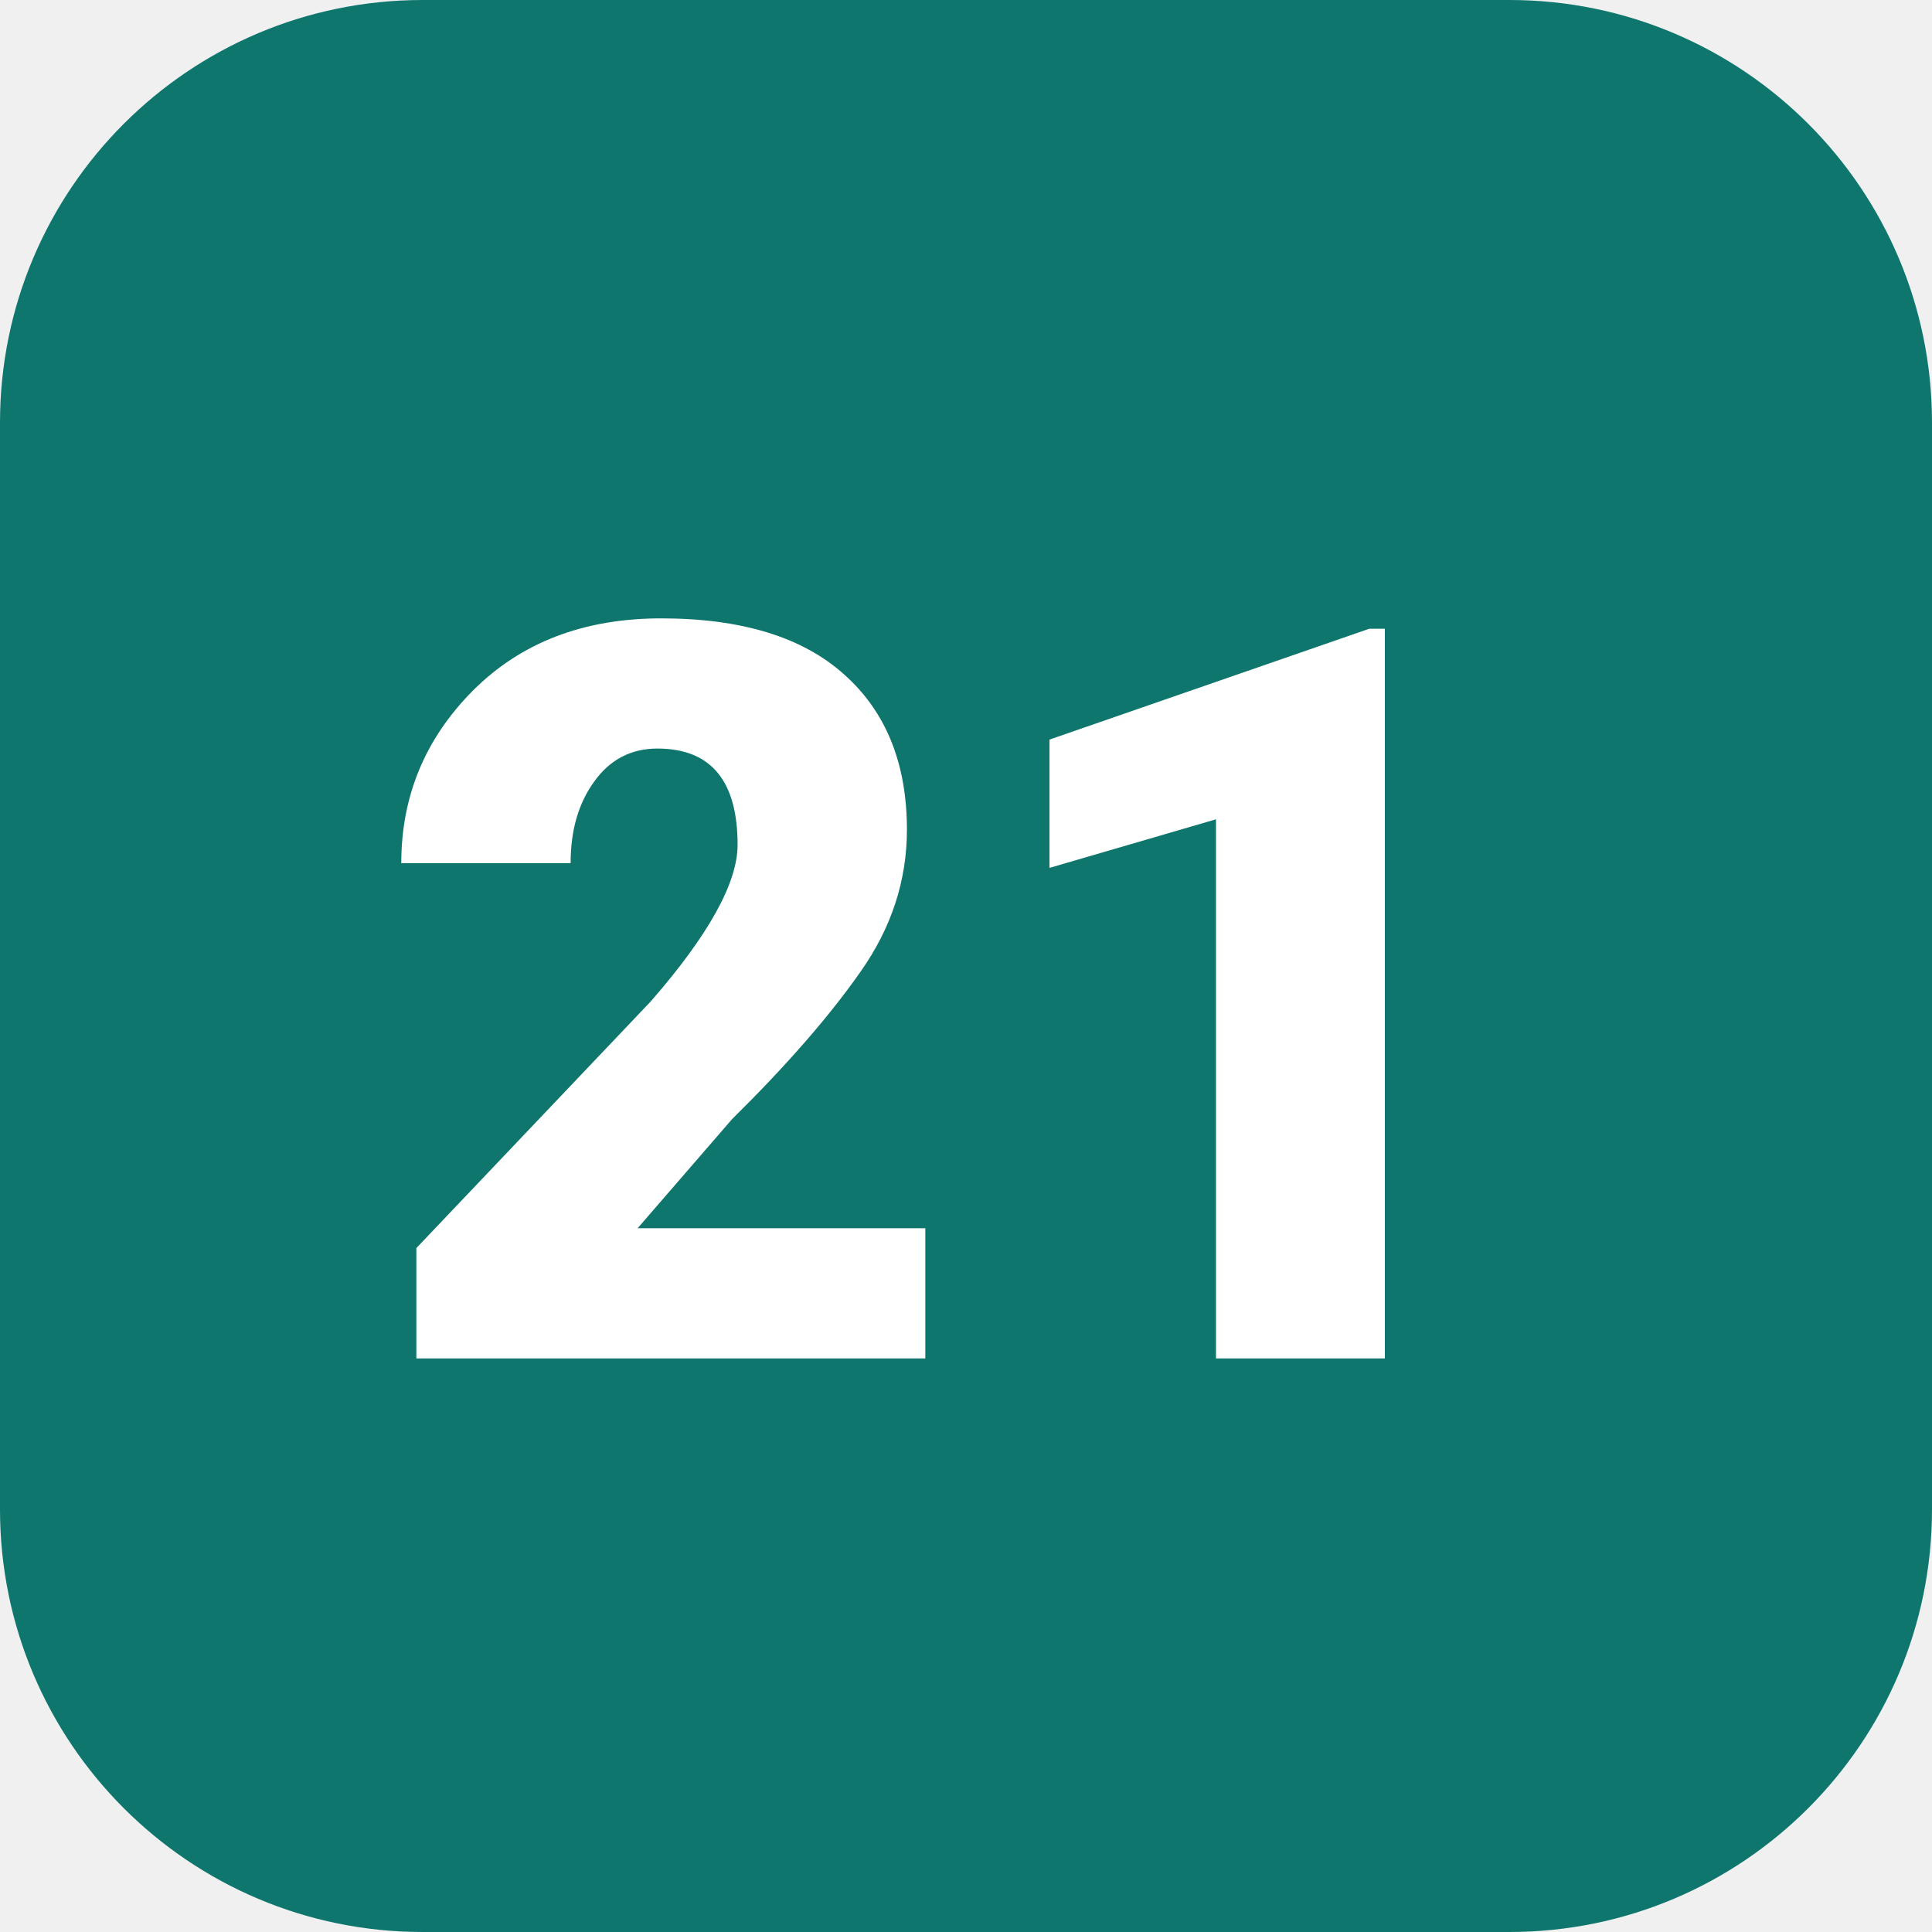
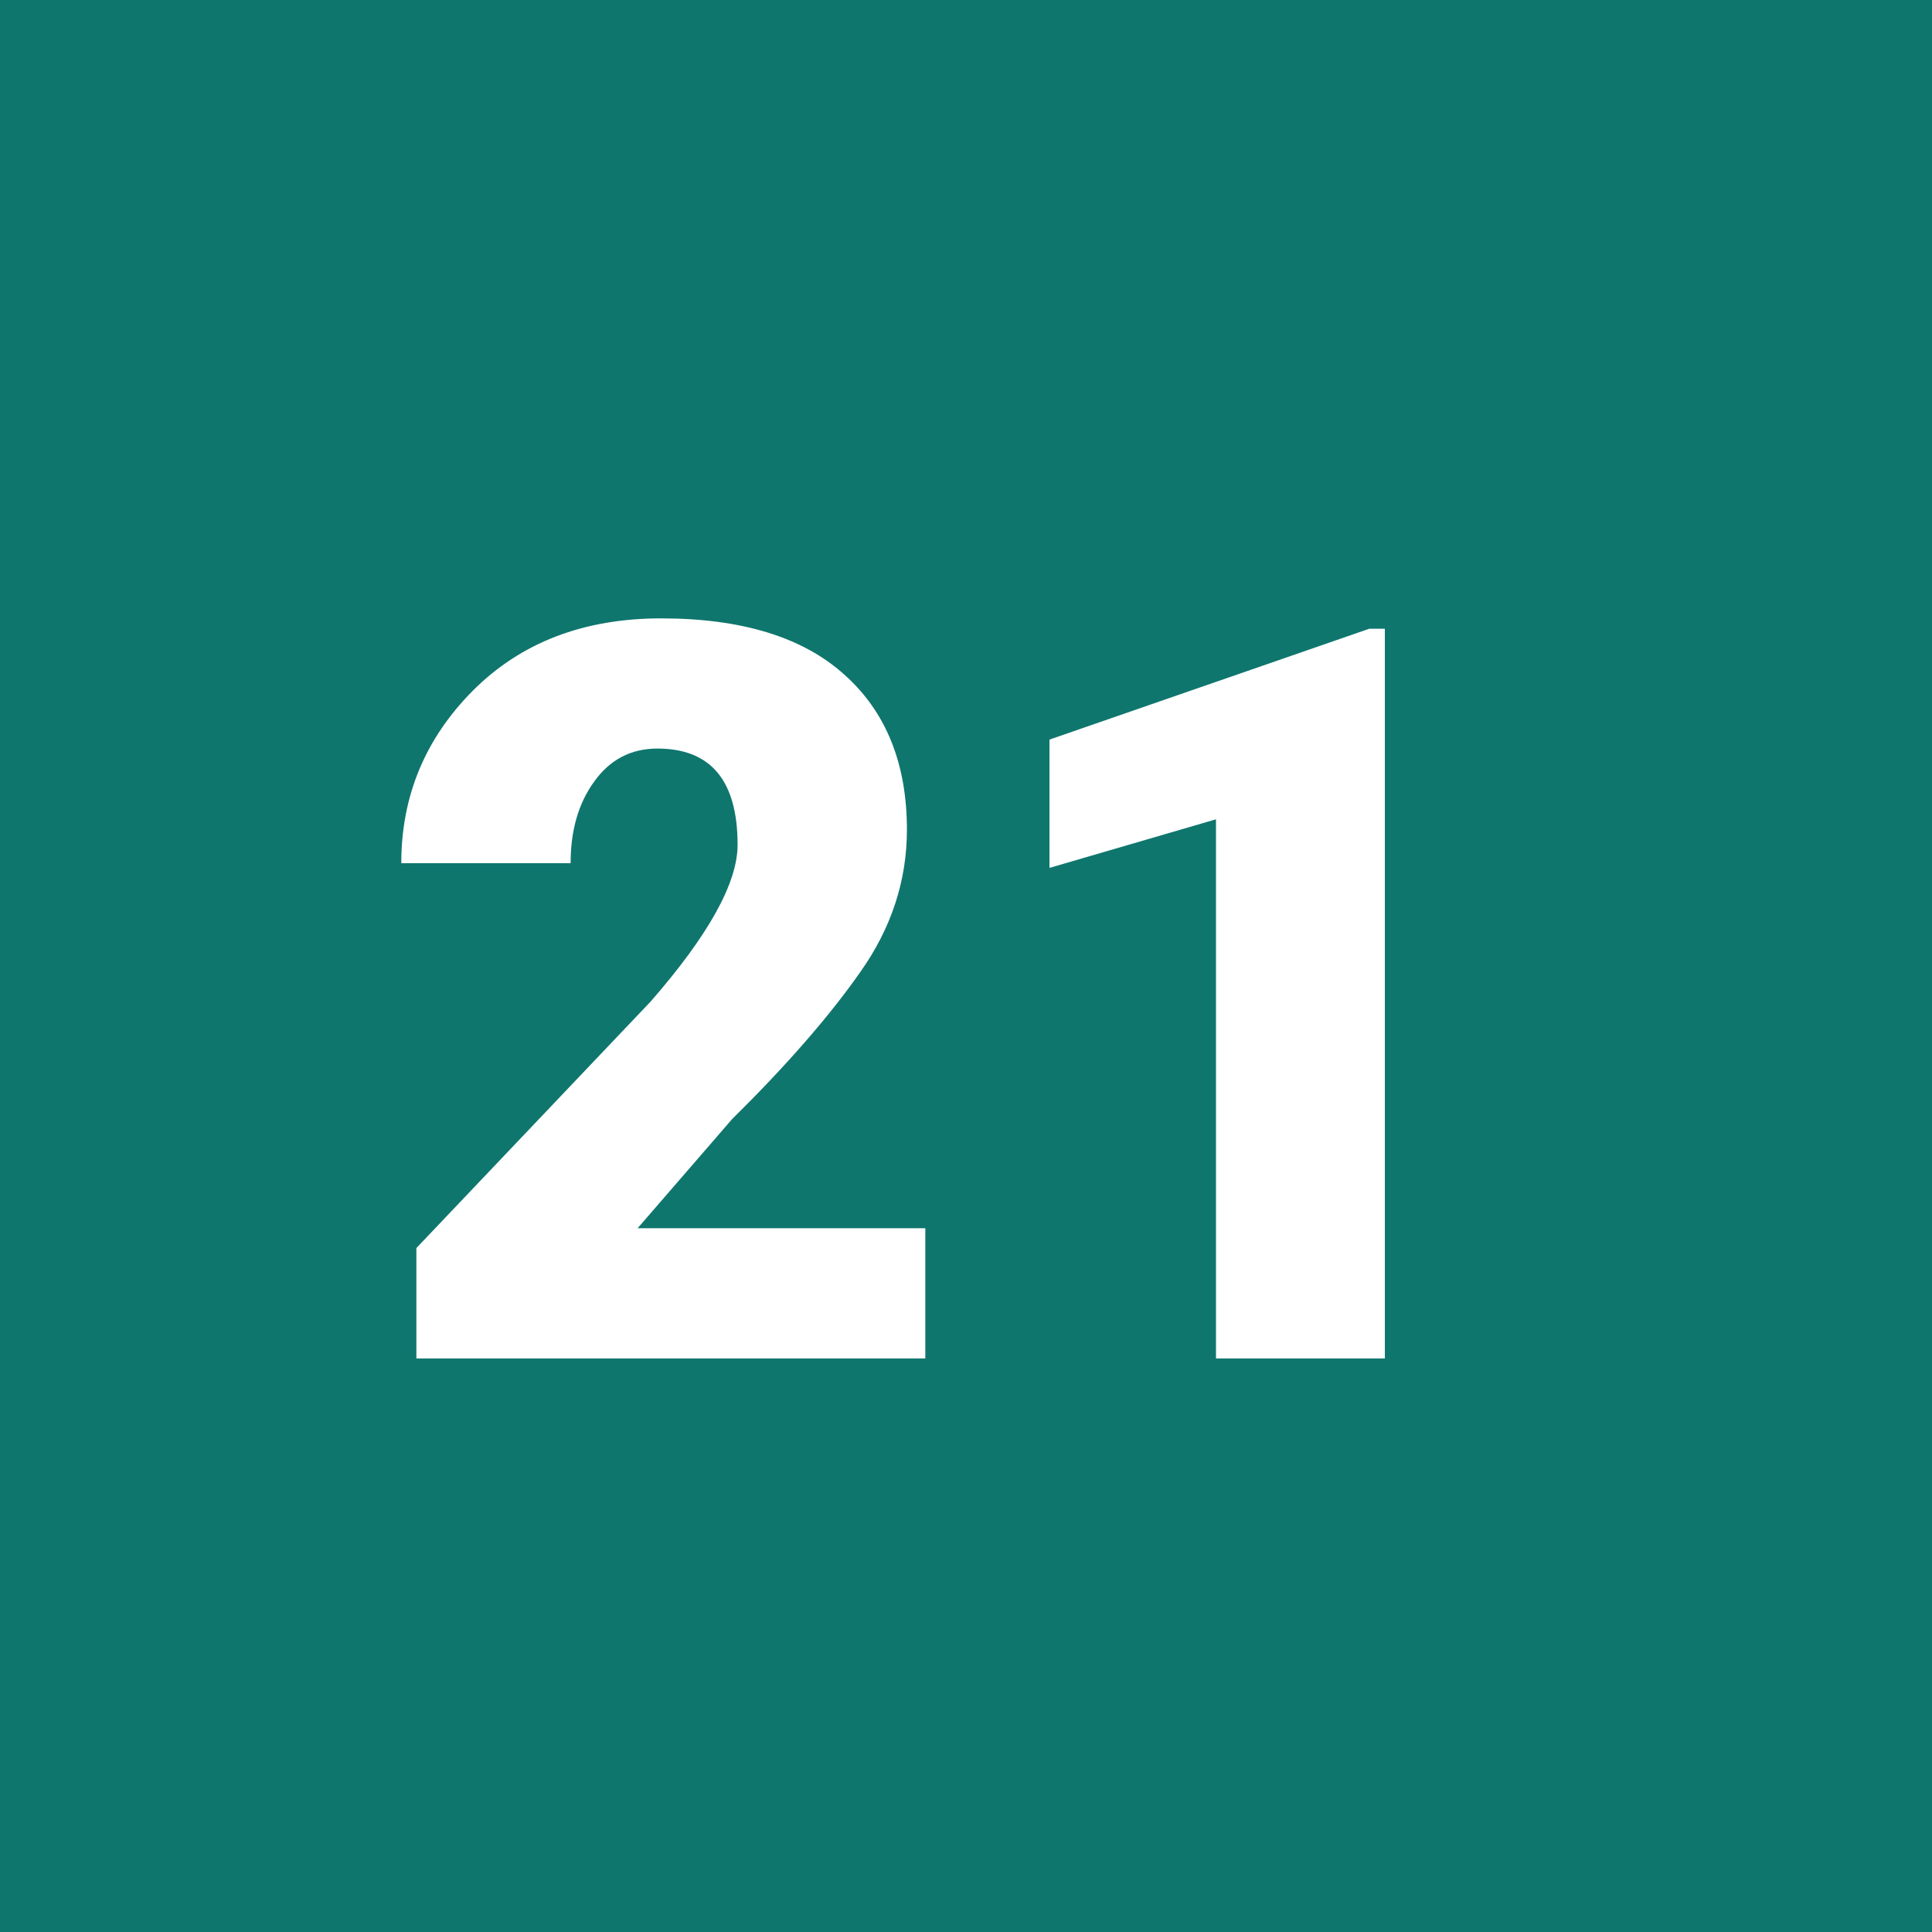
<svg xmlns="http://www.w3.org/2000/svg" viewBox="0 0 64 64">
-   <rect width="64" height="64" rx="14" fill="#0f766e" />
+   <rect width="64" height="64" fill="#0f766e" />
  <text x="32" y="45" text-anchor="middle" font-family="system-ui, -apple-system, 'Segoe UI', Roboto, sans-serif" font-size="34" font-weight="800" fill="#ffffff">21</text>
</svg>
